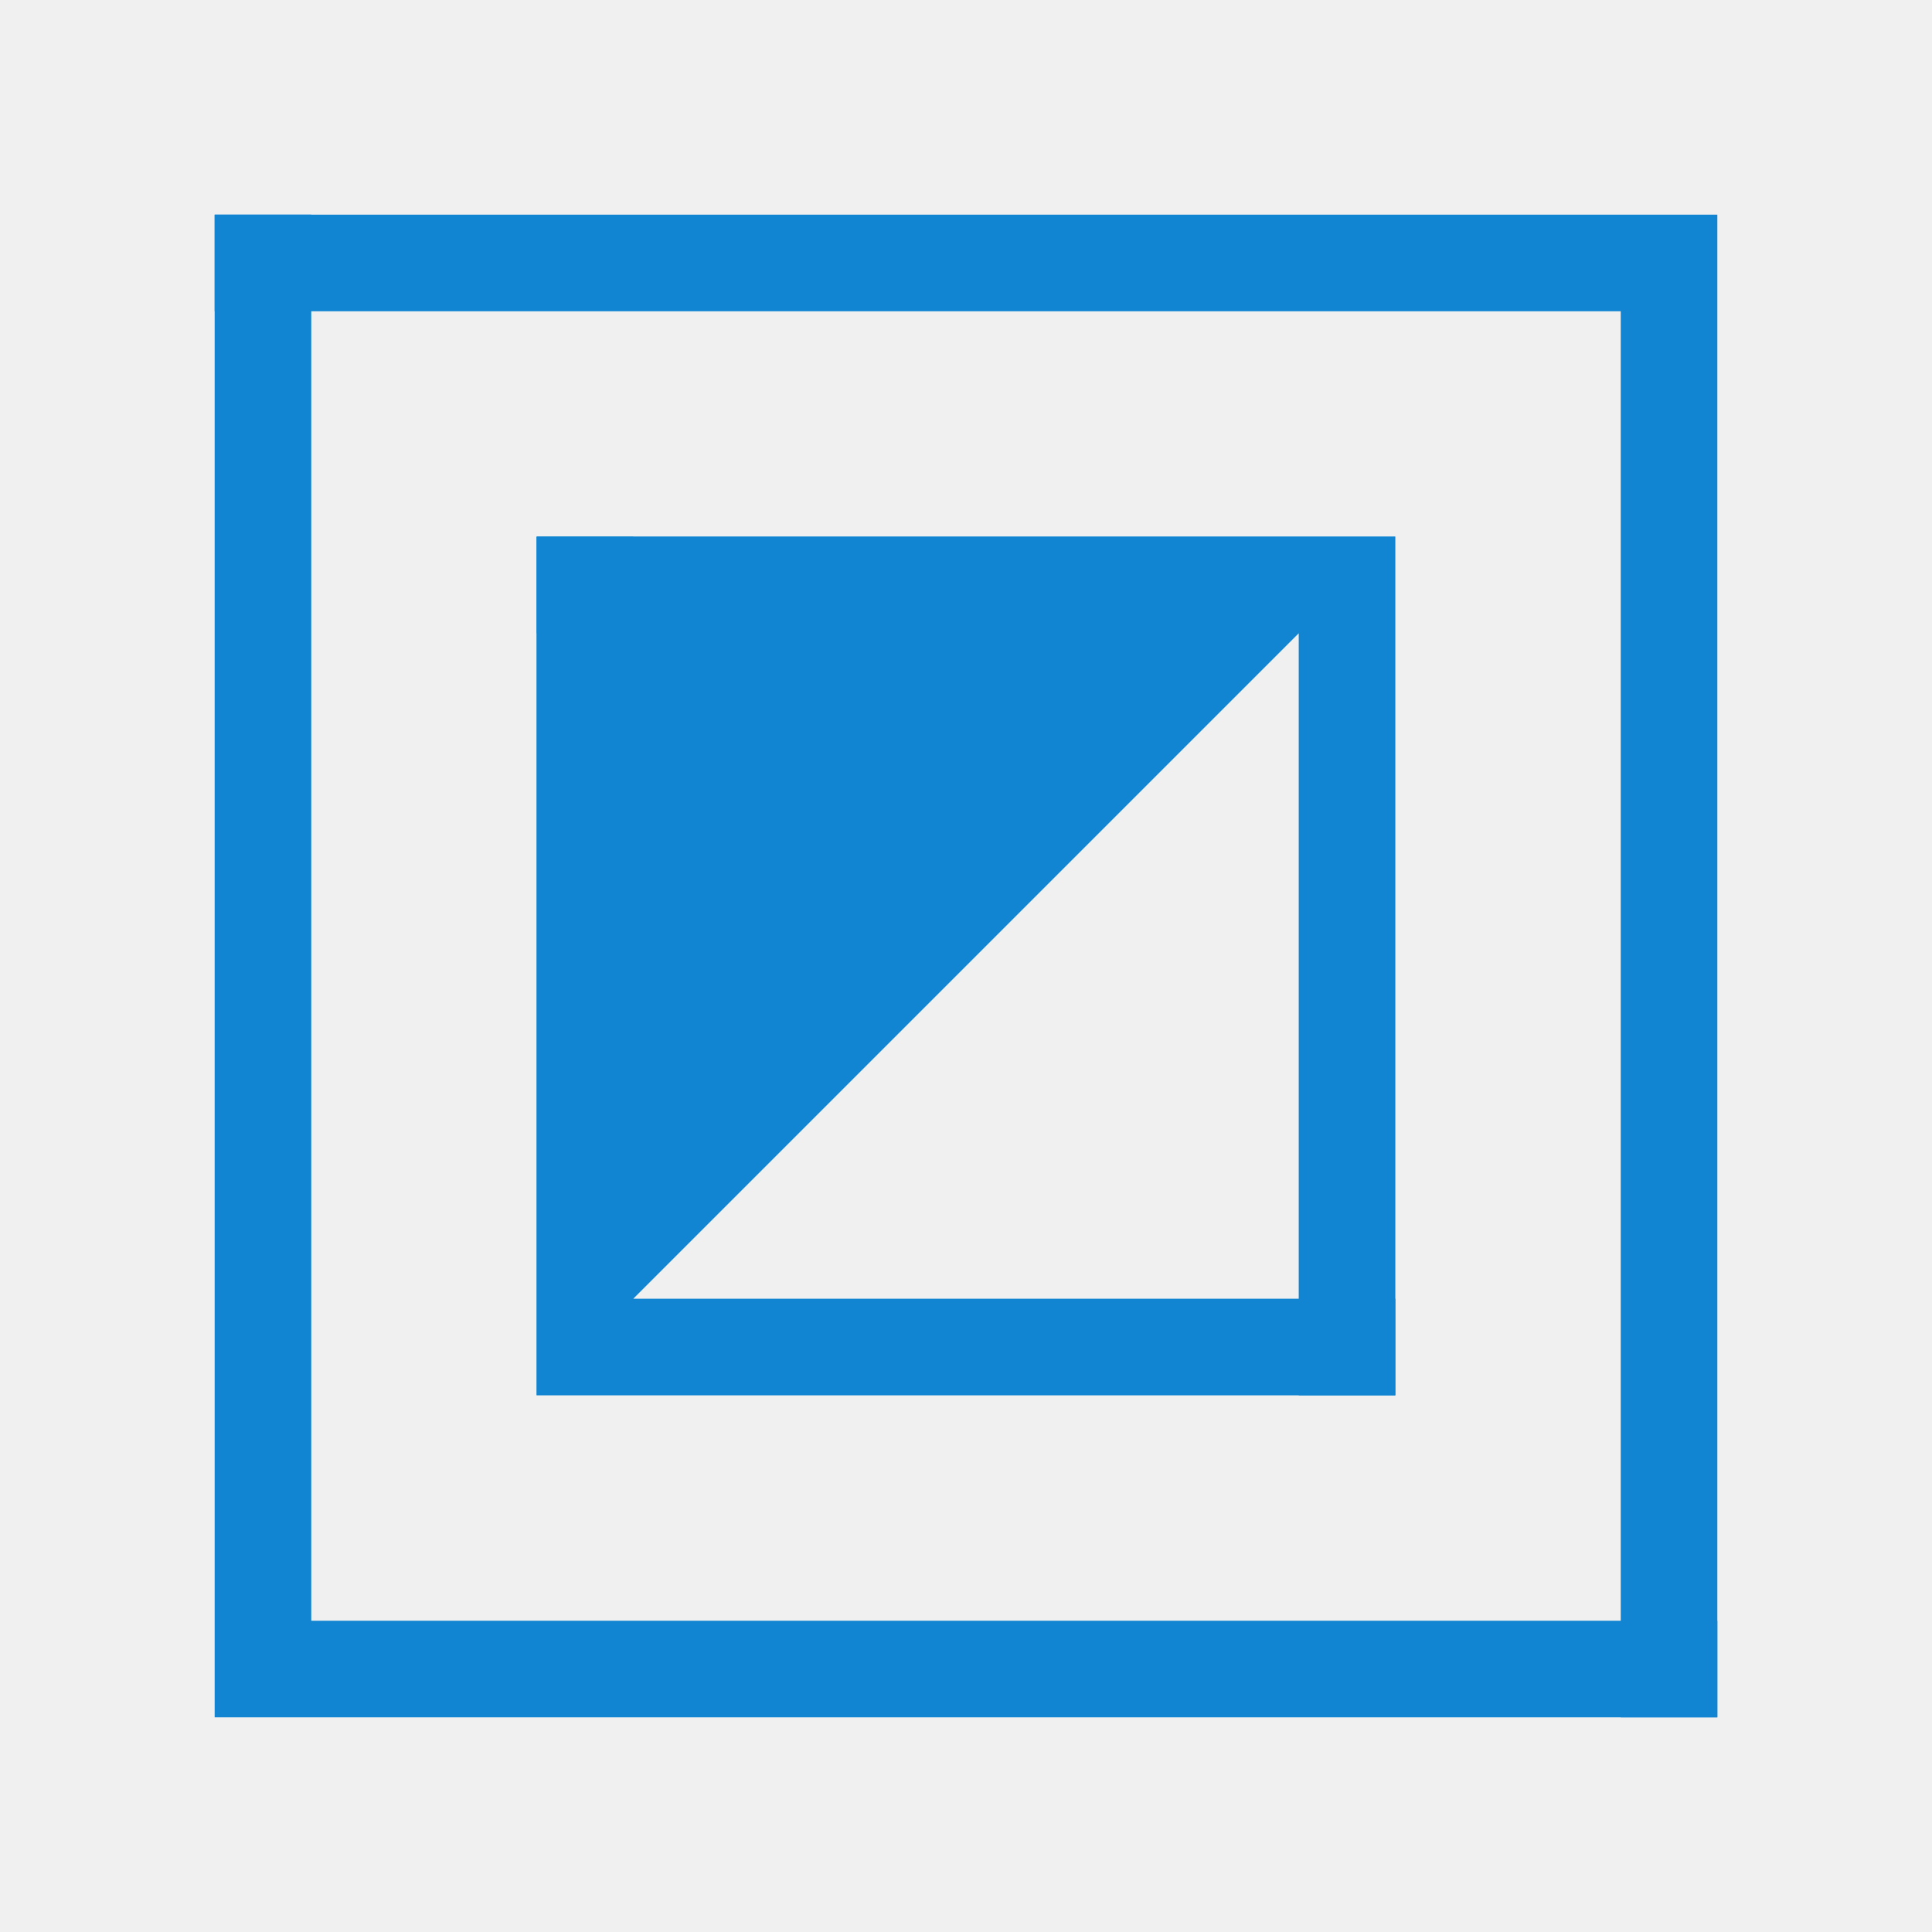
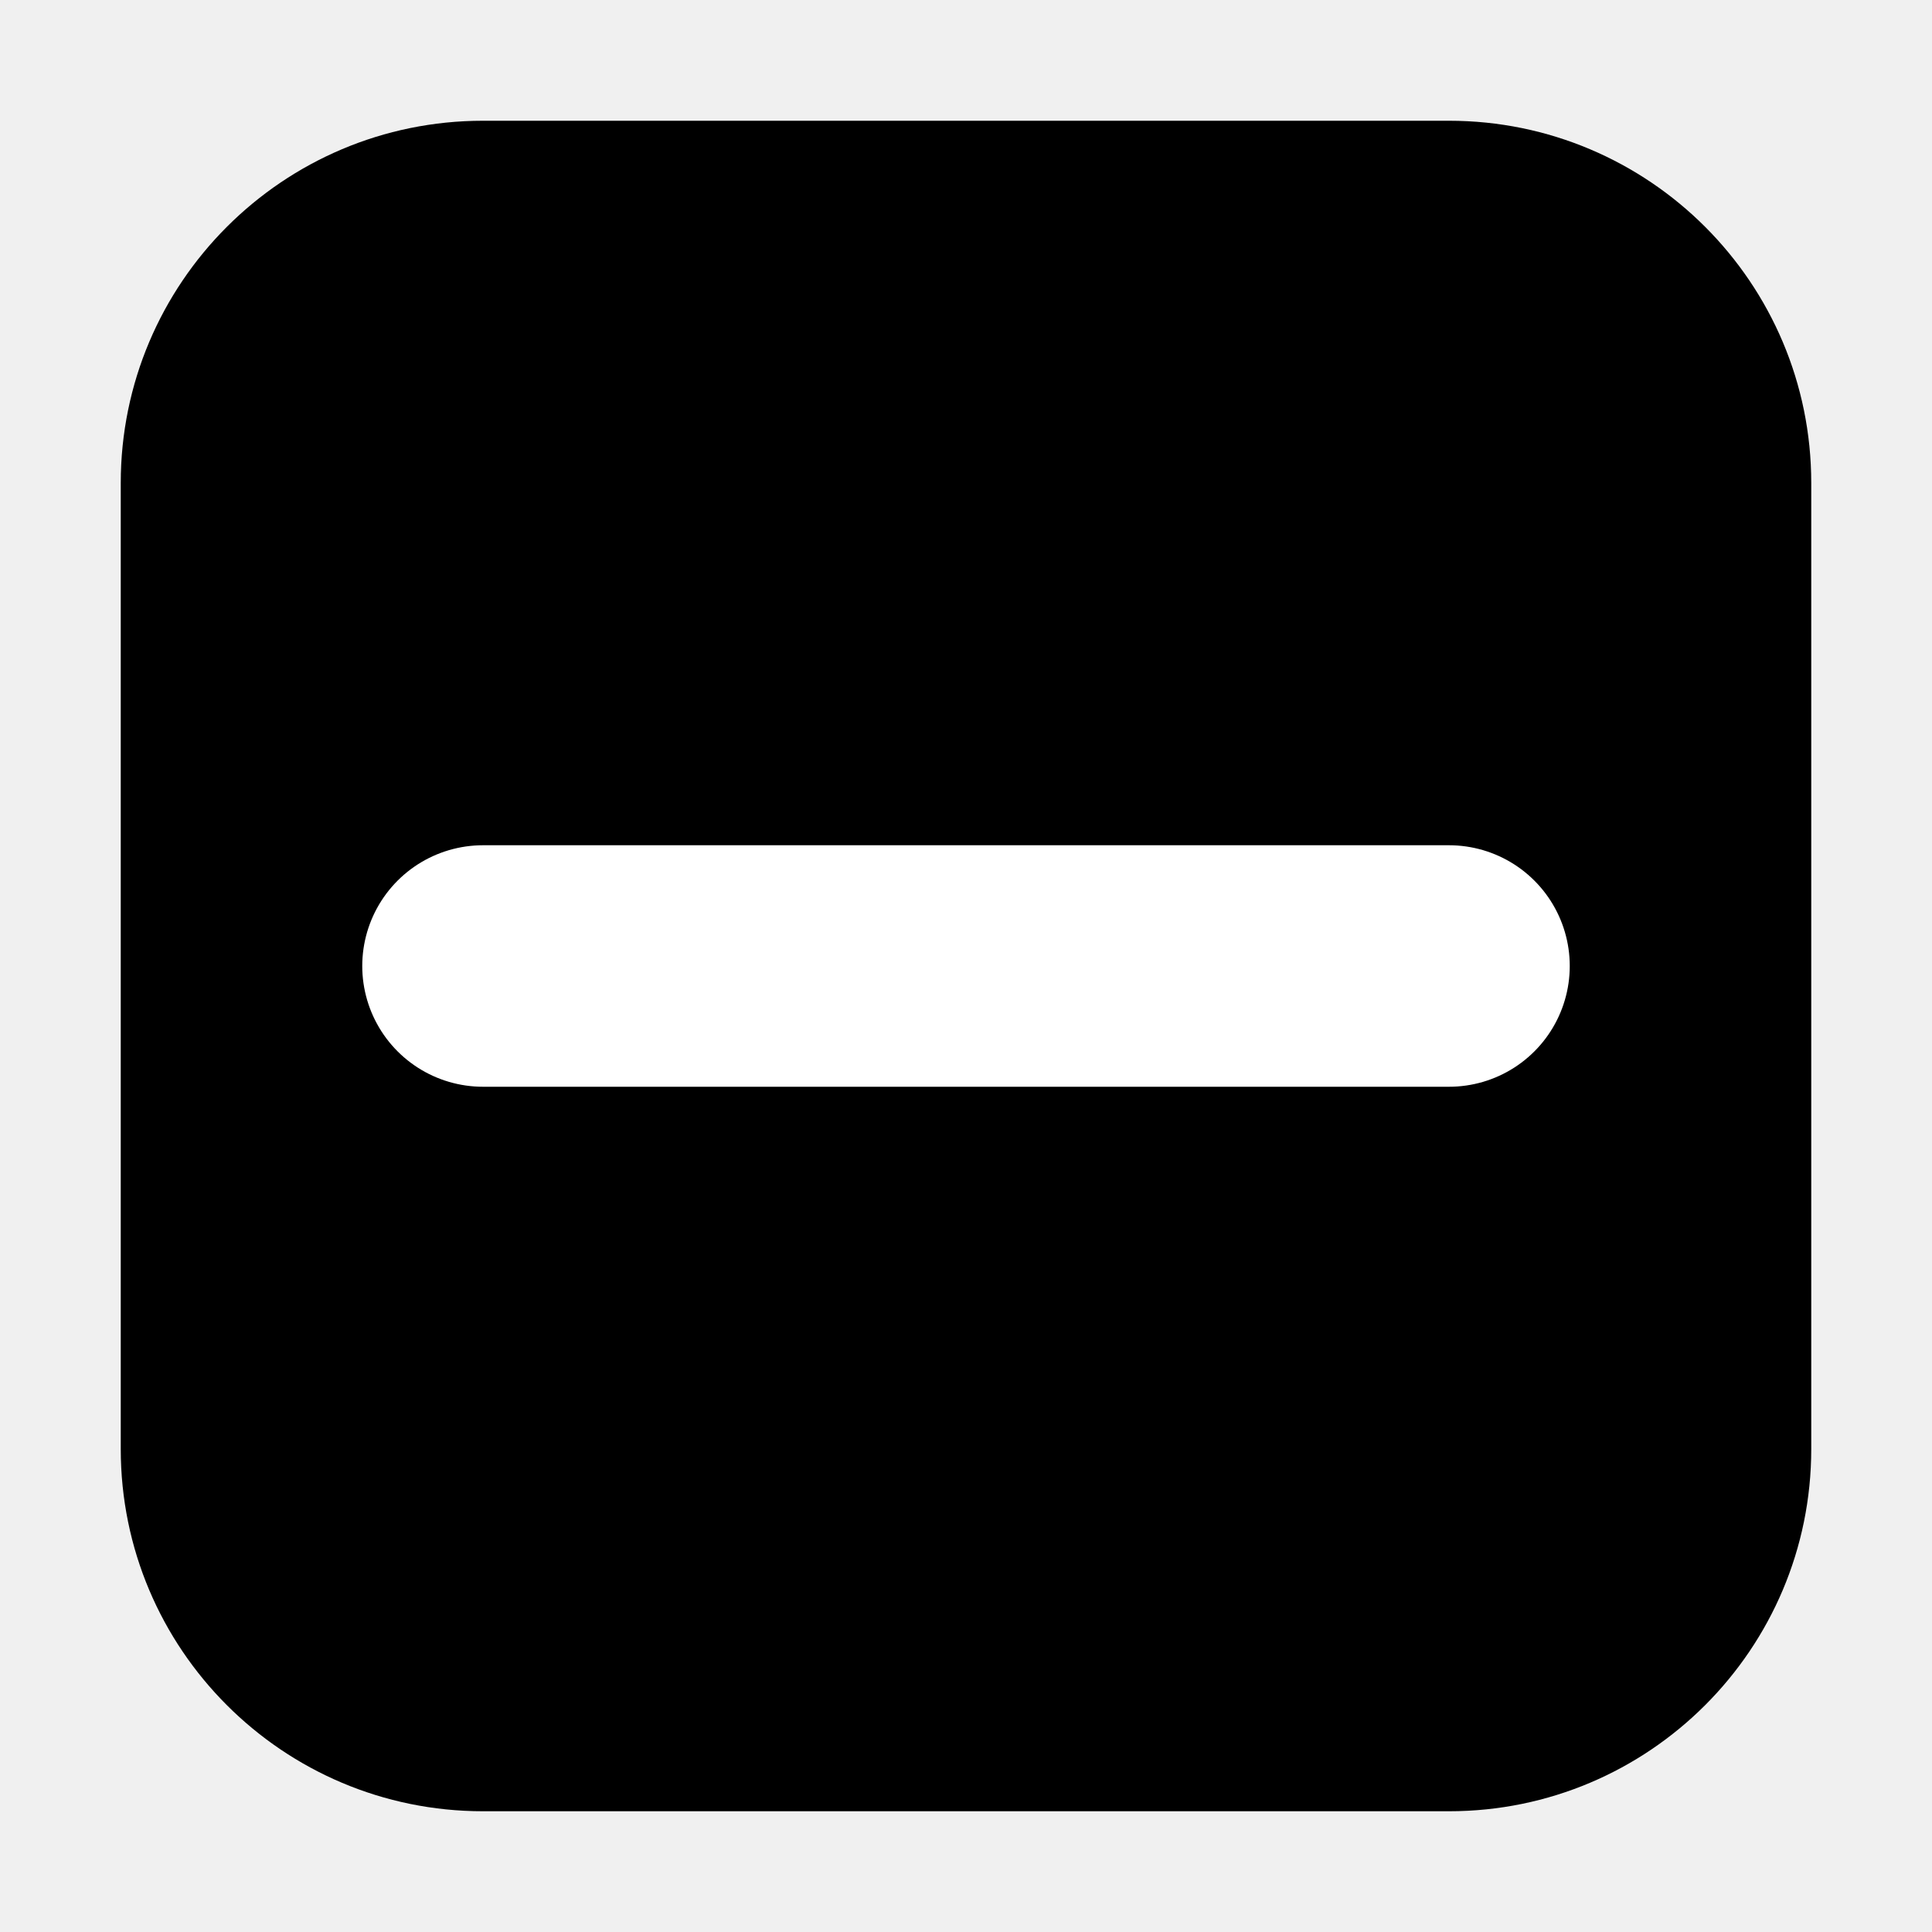
- <svg xmlns="http://www.w3.org/2000/svg" version="1.1" id="图层_1" x="0px" y="0px" width="18px" height="18px" viewBox="0 0 18 18" enable-background="new 0 0 18 18" xml:space="preserve">
-   <path fill="#1185D1" d="M2,2h14v14h-0.9V2.9H2V2z" />
-   <path fill="#1185D1" d="M16,16H2V2h0.9v13.1H16V16z" />
-   <path fill="#1185D1" d="M5,5h8v8h-0.9V5.9H5V5z" />
-   <path fill="#1185D1" d="M13,13H5V5h0.9v7.1H13V13z" />
-   <path fill="#1185D1" d="M13,5l-8,8V5H13z" />
+ <svg xmlns="http://www.w3.org/2000/svg" width="16" height="16" viewBox="0 0 16 16">
+   <rect x="1" y="1" width="14" height="14" rx="3" fill="@icon-accent" stroke="@icon-accent" stroke-width="1.5" />
+   <path d="M4 8h8" fill="none" stroke="#FFFFFF" stroke-width="2" stroke-linecap="round" />
</svg>
